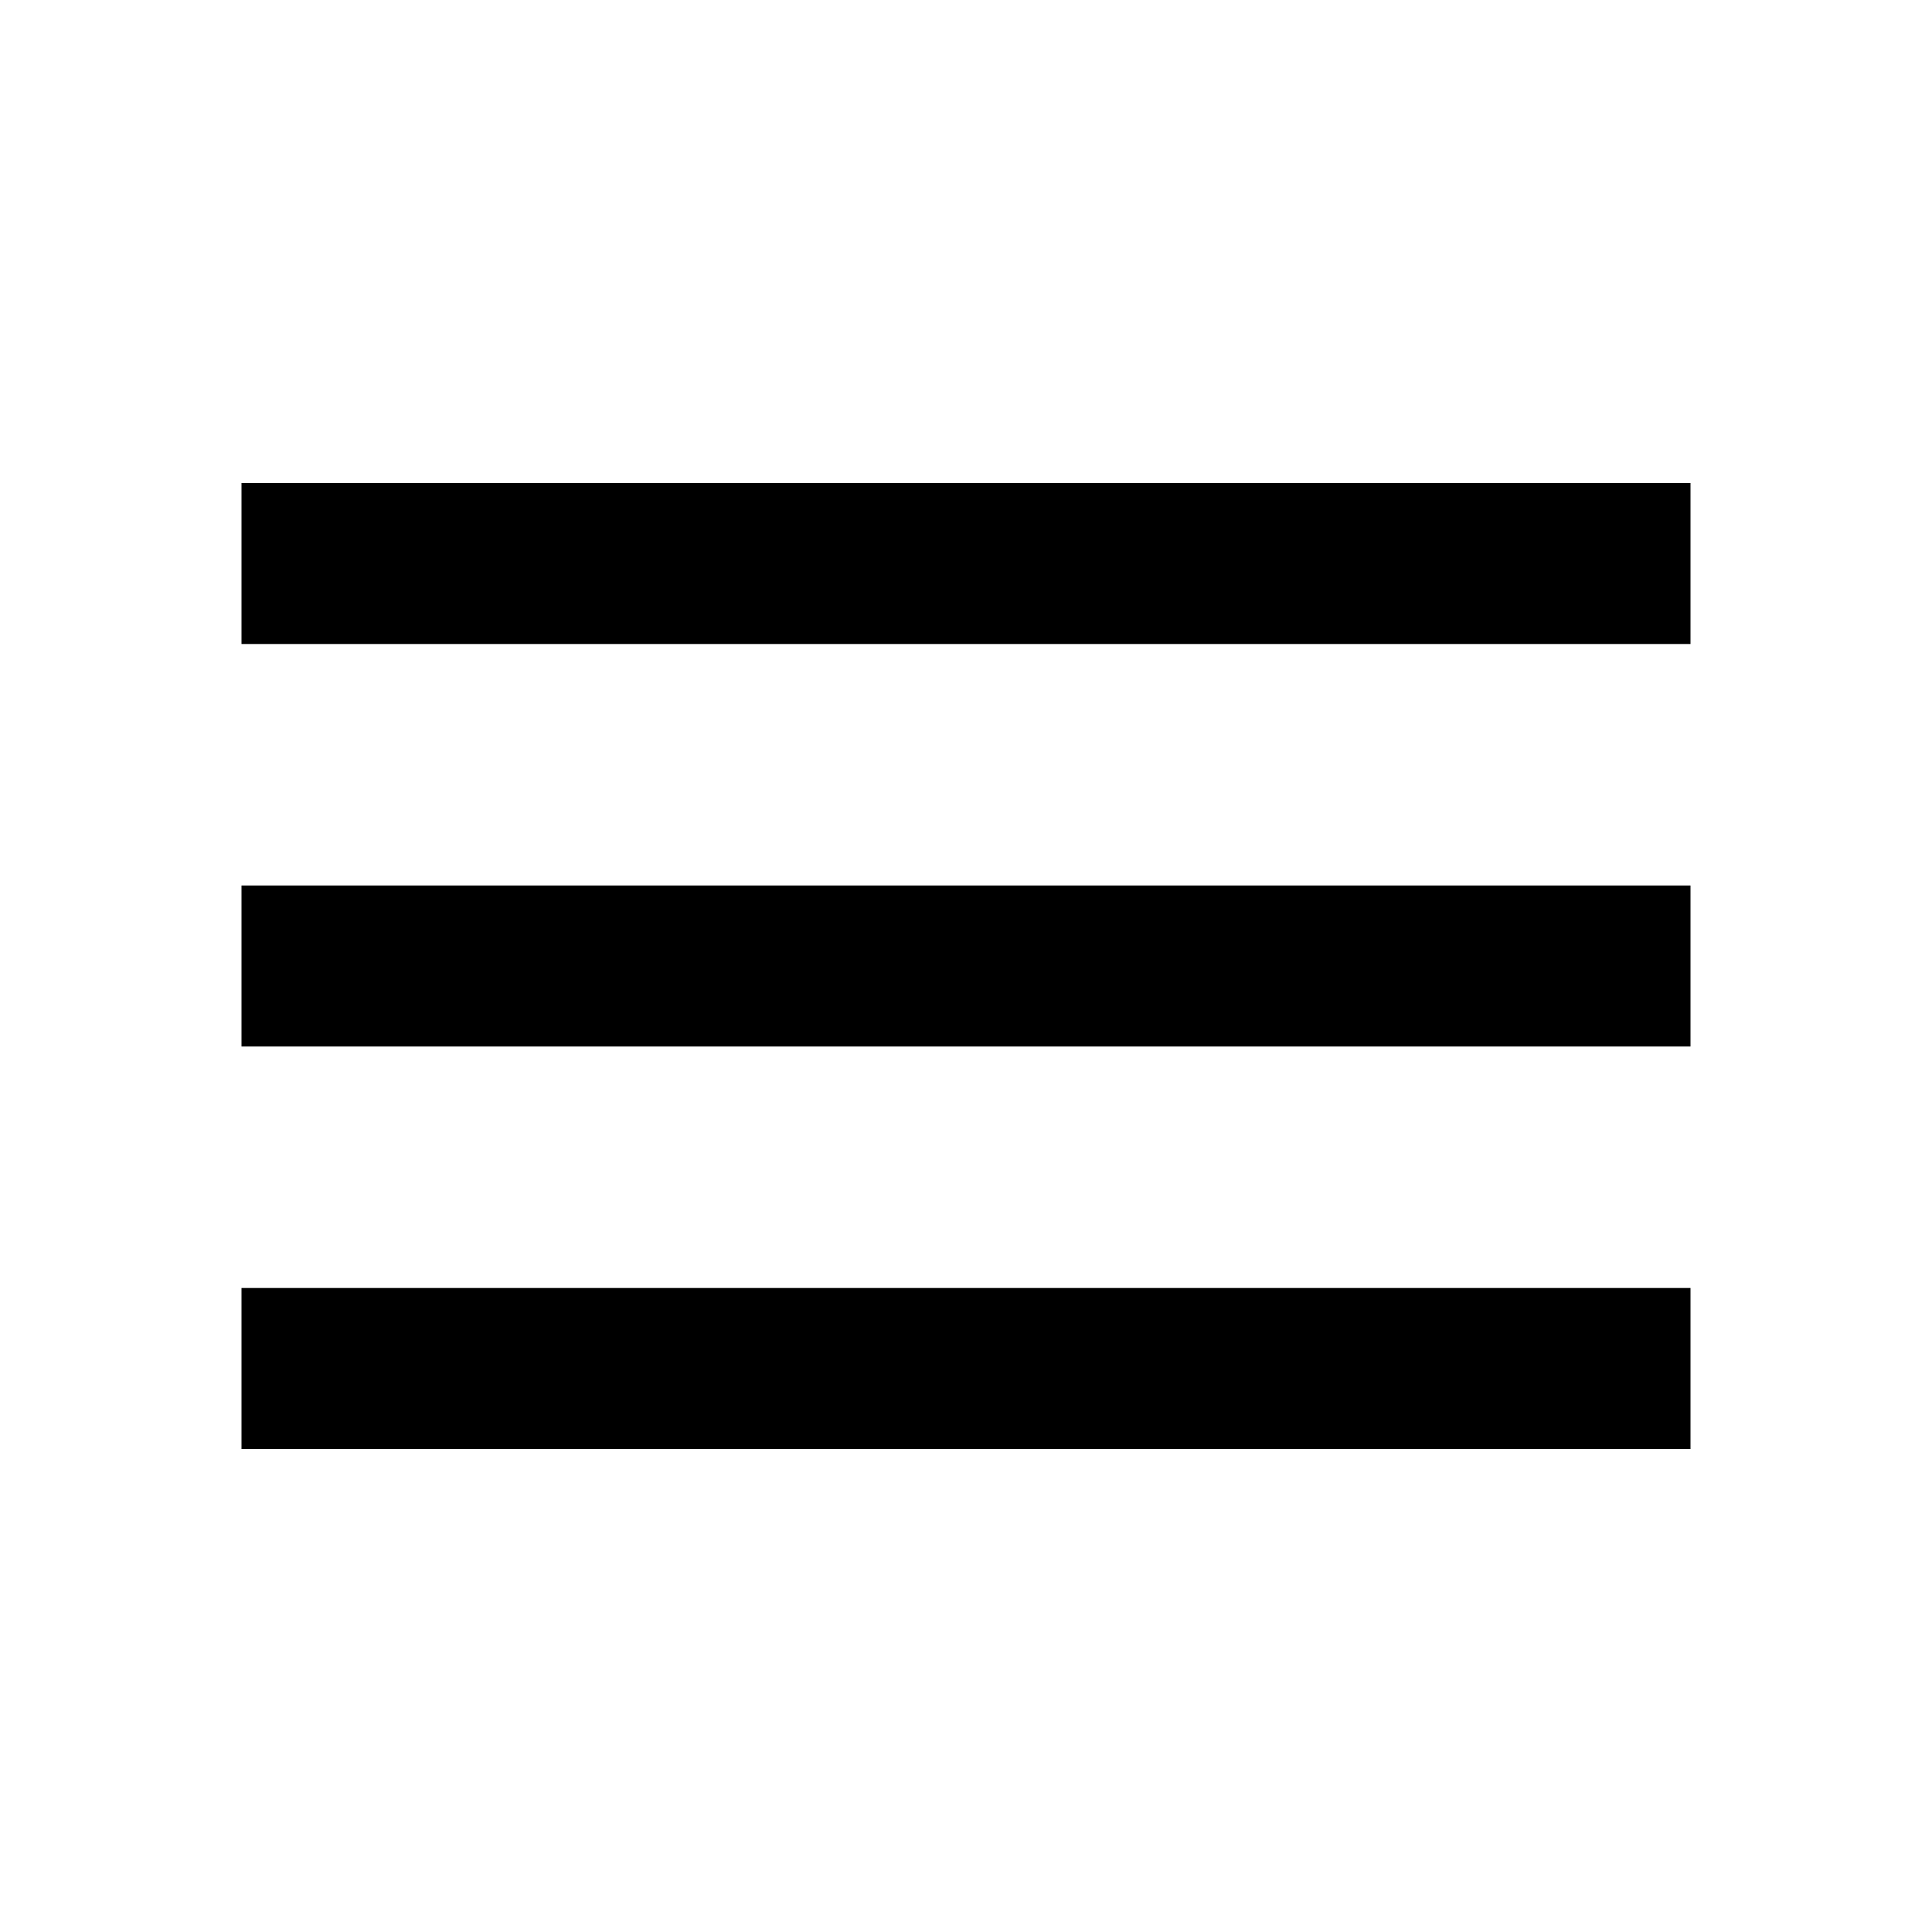
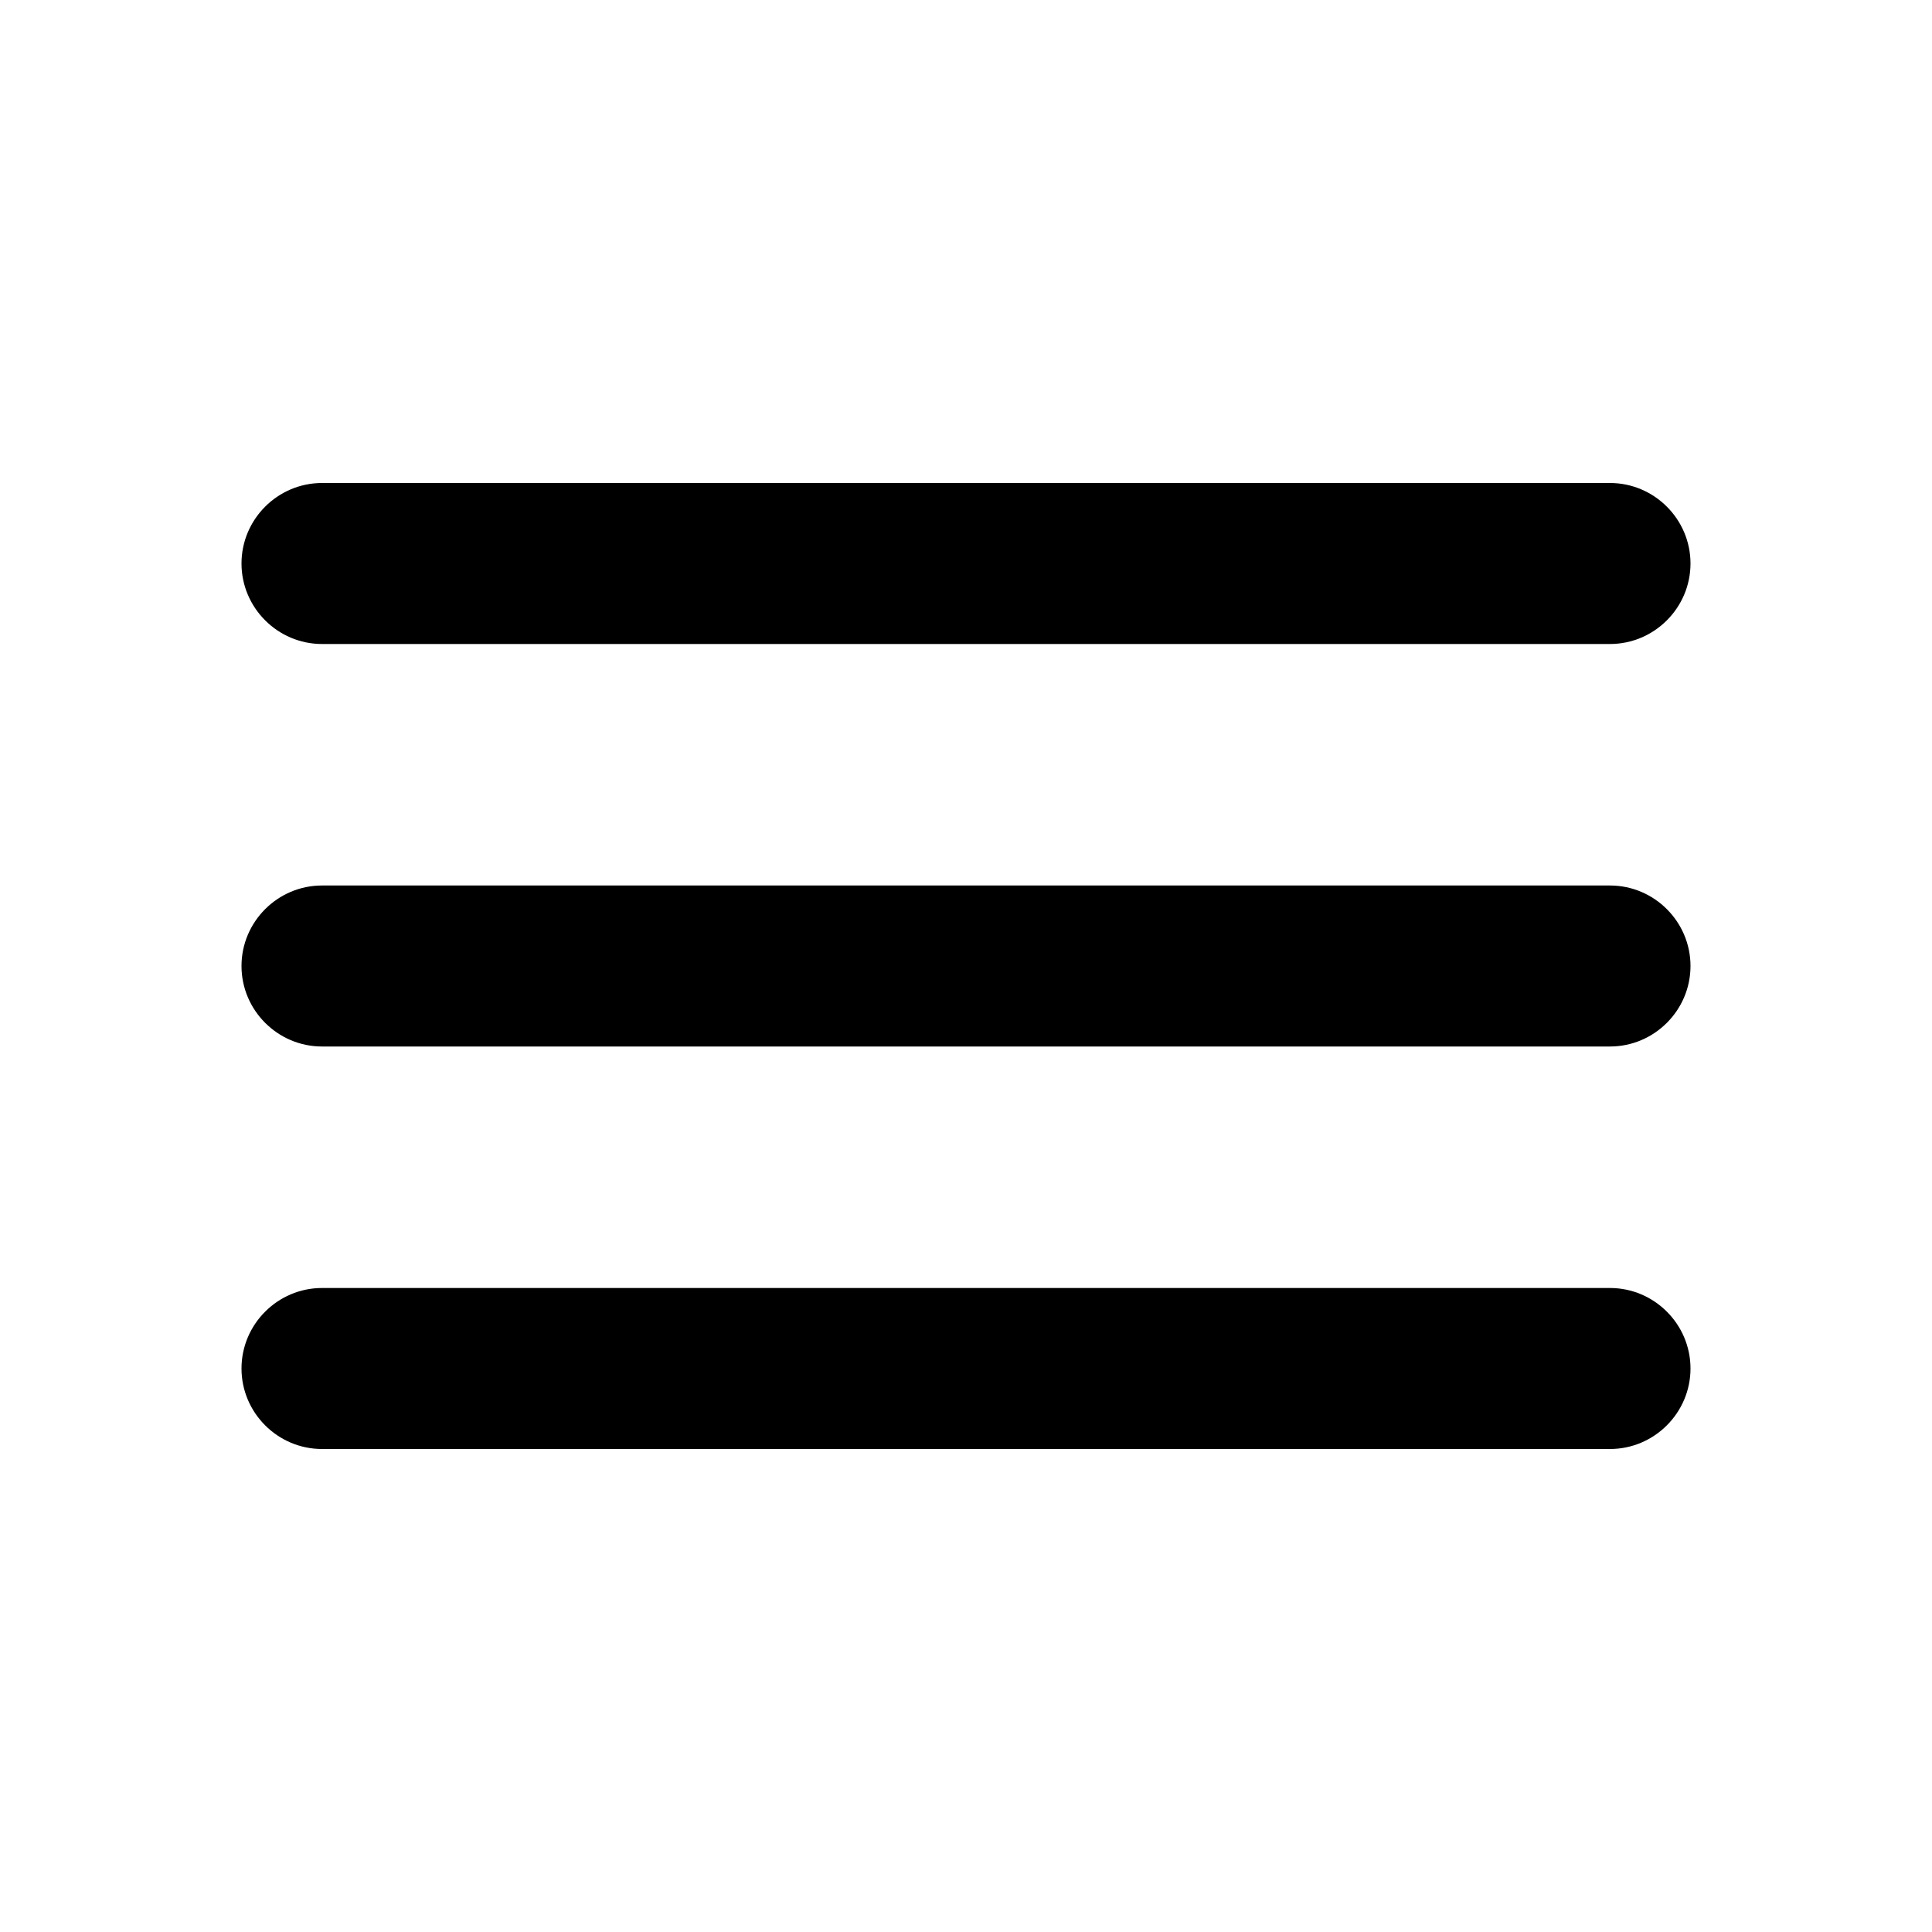
<svg xmlns="http://www.w3.org/2000/svg" height="24px" viewBox="0 0 24 24" width="24px" fill="#000000">
  <path d="M0 0h24v24H0V0z" fill="none" />
-   <path d="M3 18h18v-2H3v2zm0-5h18v-2H3v2zm0-7v2h18V6H3z" />
+   <path d="M4 18h16c.55 0 1-.45 1-1s-.45-1-1-1H4c-.55 0-1 .45-1 1s.45 1 1 1zm0-5h16c.55 0 1-.45 1-1s-.45-1-1-1H4c-.55 0-1 .45-1 1s.45 1 1 1zM3 7c0 .55.45 1 1 1h16c.55 0 1-.45 1-1s-.45-1-1-1H4c-.55 0-1 .45-1 1z" />
</svg>
